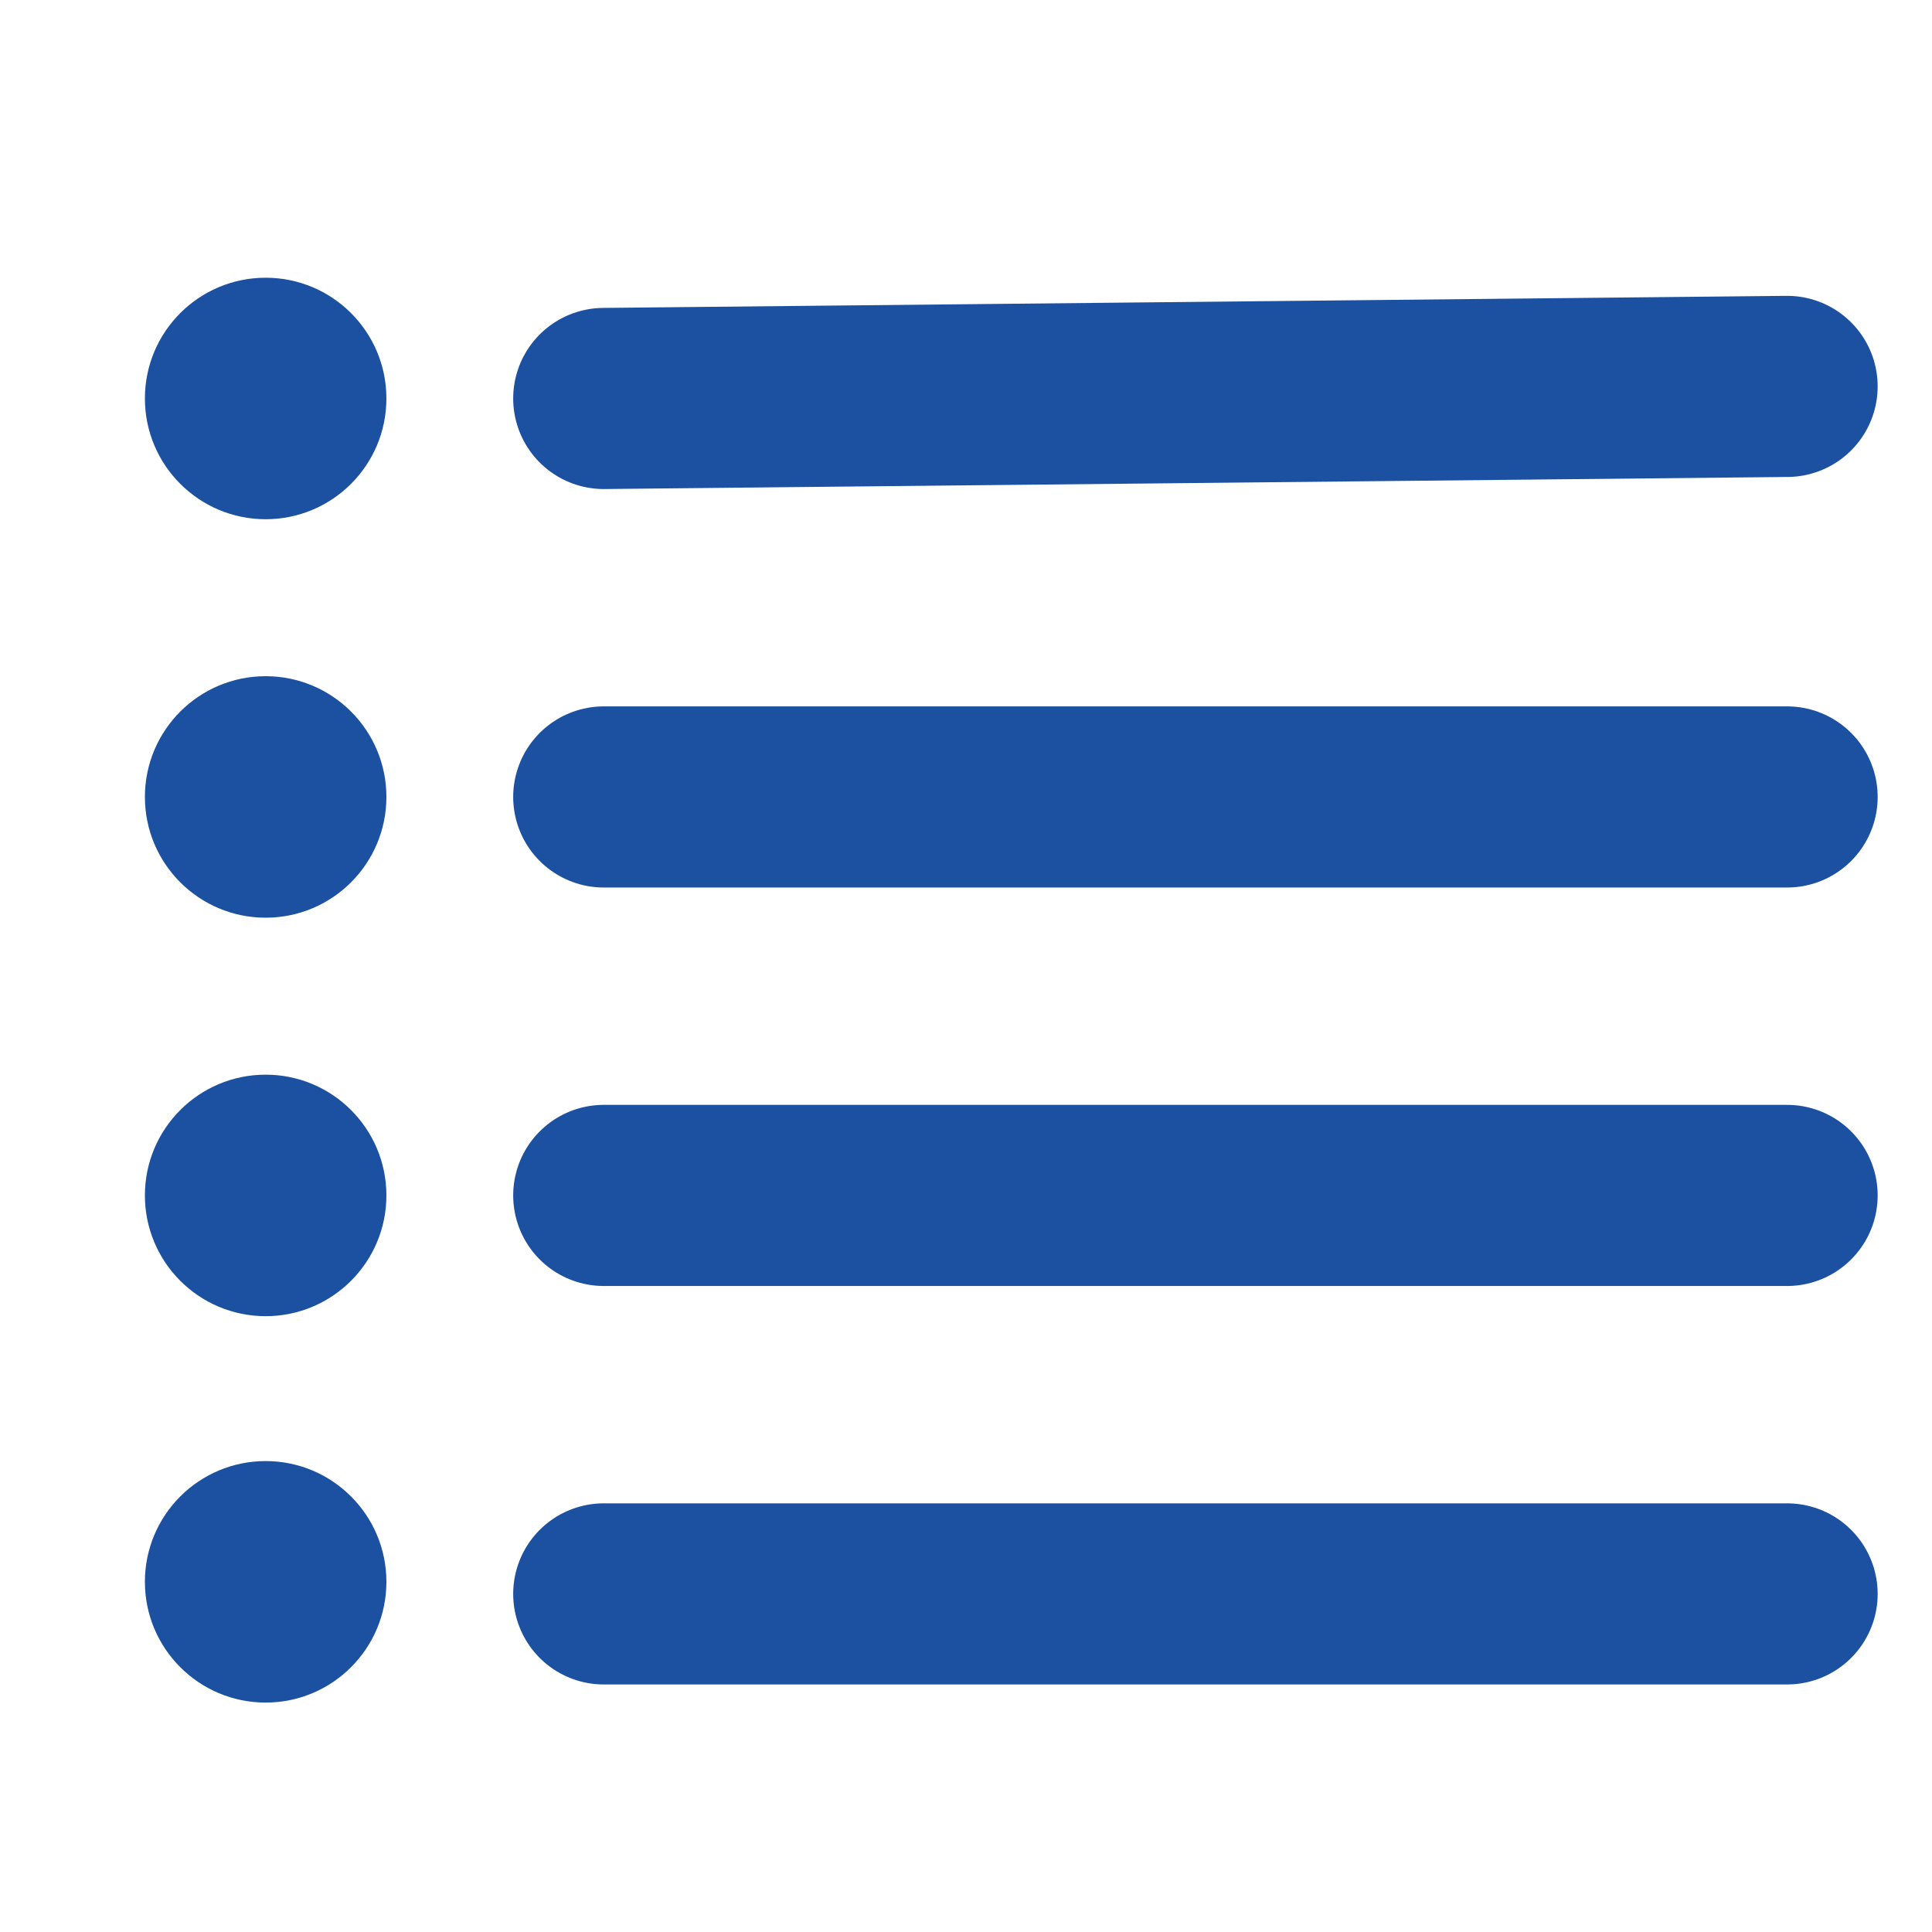
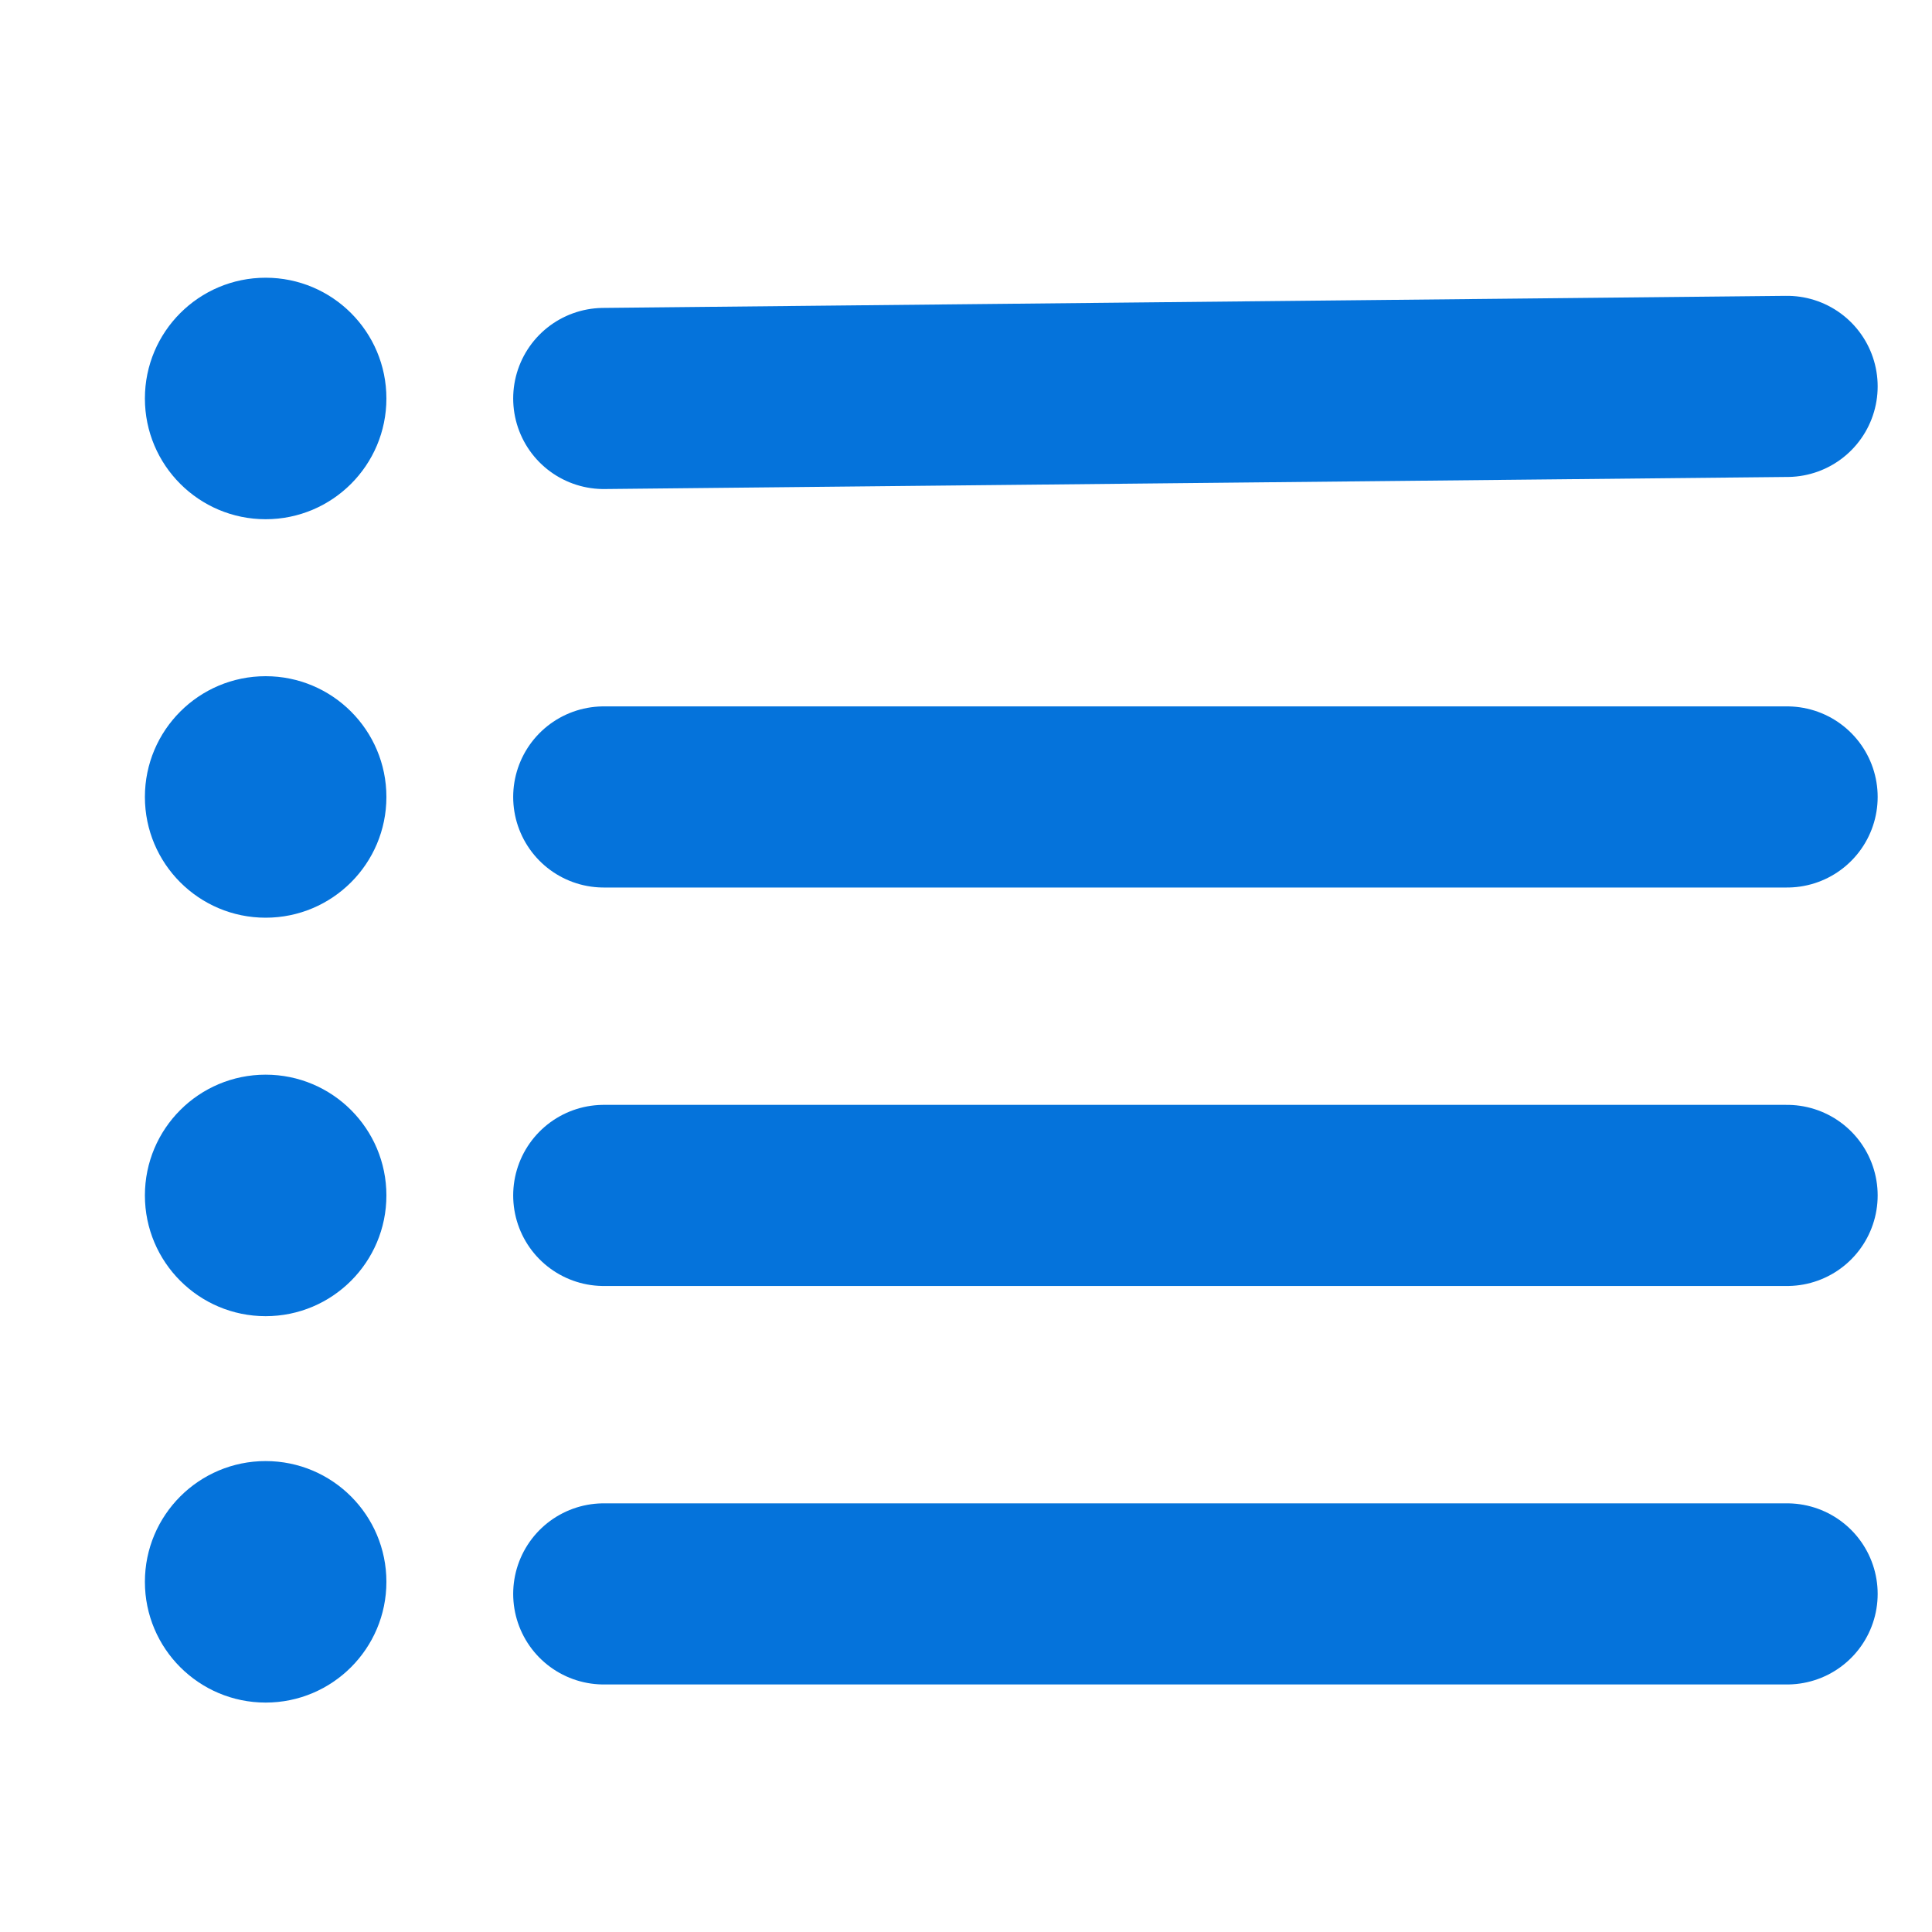
<svg xmlns="http://www.w3.org/2000/svg" width="16" height="16">
  <g>
-     <circle stroke-miterlimit="10" stroke-linejoin="round" stroke-width="1.5" stroke-linecap="round" r="1" id="svg_7" fill="#1b51a0" cy="3.3" cx="2.2" />
-     <line stroke="#1b51a0" y2="3.2" y1="3.3" x2="14.8" x1="5" stroke-width="1.5" stroke-miterlimit="10" stroke-linejoin="round" stroke-linecap="round" id="svg_8" fill="none" />
-     <circle stroke-miterlimit="10" stroke-linejoin="round" stroke-width="1.5" stroke-linecap="round" r="1" id="svg_9" fill="#1b51a0" cy="6.6" cx="2.2" />
-     <line stroke="#1b51a0" y2="6.6" y1="6.6" x2="14.8" x1="5" stroke-width="1.5" stroke-miterlimit="10" stroke-linejoin="round" stroke-linecap="round" id="svg_10" fill="none" />
-     <circle stroke-miterlimit="10" stroke-linejoin="round" stroke-width="1.5" stroke-linecap="round" r="1" id="svg_11" fill="#1b51a0" cy="9.9" cx="2.2" />
-     <line stroke="#1b51a0" y2="9.9" y1="9.9" x2="14.8" x1="5" stroke-width="1.5" stroke-miterlimit="10" stroke-linejoin="round" stroke-linecap="round" id="svg_12" fill="none" />
-     <circle stroke-miterlimit="10" stroke-linejoin="round" stroke-width="1.5" stroke-linecap="round" r="1" id="svg_13" fill="#1b51a0" cy="13.1" cx="2.2" />
-     <line stroke="#1b51a0" y2="13.2" y1="13.2" x2="14.8" x1="5" stroke-width="1.5" stroke-miterlimit="10" stroke-linejoin="round" stroke-linecap="round" id="svg_14" fill="none" />
+     <circle stroke-miterlimit="10" stroke-linejoin="round" stroke-width="1.5" stroke-linecap="round" r="1" id="svg_7" fill="#0573db" cy="3.3" cx="2.2" />
+     <line stroke="#0573db" y2="3.2" y1="3.3" x2="14.8" x1="5" stroke-width="1.5" stroke-miterlimit="10" stroke-linejoin="round" stroke-linecap="round" id="svg_8" fill="none" />
+     <circle stroke-miterlimit="10" stroke-linejoin="round" stroke-width="1.5" stroke-linecap="round" r="1" id="svg_9" fill="#0573db" cy="6.6" cx="2.2" />
+     <line stroke="#0573db" y2="6.6" y1="6.6" x2="14.8" x1="5" stroke-width="1.5" stroke-miterlimit="10" stroke-linejoin="round" stroke-linecap="round" id="svg_10" fill="none" />
+     <circle stroke-miterlimit="10" stroke-linejoin="round" stroke-width="1.5" stroke-linecap="round" r="1" id="svg_11" fill="#0573db" cy="9.9" cx="2.2" />
+     <line stroke="#0573db" y2="9.9" y1="9.9" x2="14.8" x1="5" stroke-width="1.5" stroke-miterlimit="10" stroke-linejoin="round" stroke-linecap="round" id="svg_12" fill="none" />
+     <circle stroke-miterlimit="10" stroke-linejoin="round" stroke-width="1.5" stroke-linecap="round" r="1" id="svg_13" fill="#0573db" cy="13.1" cx="2.2" />
+     <line stroke="#0573db" y2="13.2" y1="13.2" x2="14.8" x1="5" stroke-width="1.5" stroke-miterlimit="10" stroke-linejoin="round" stroke-linecap="round" id="svg_14" fill="none" />
  </g>
</svg>
